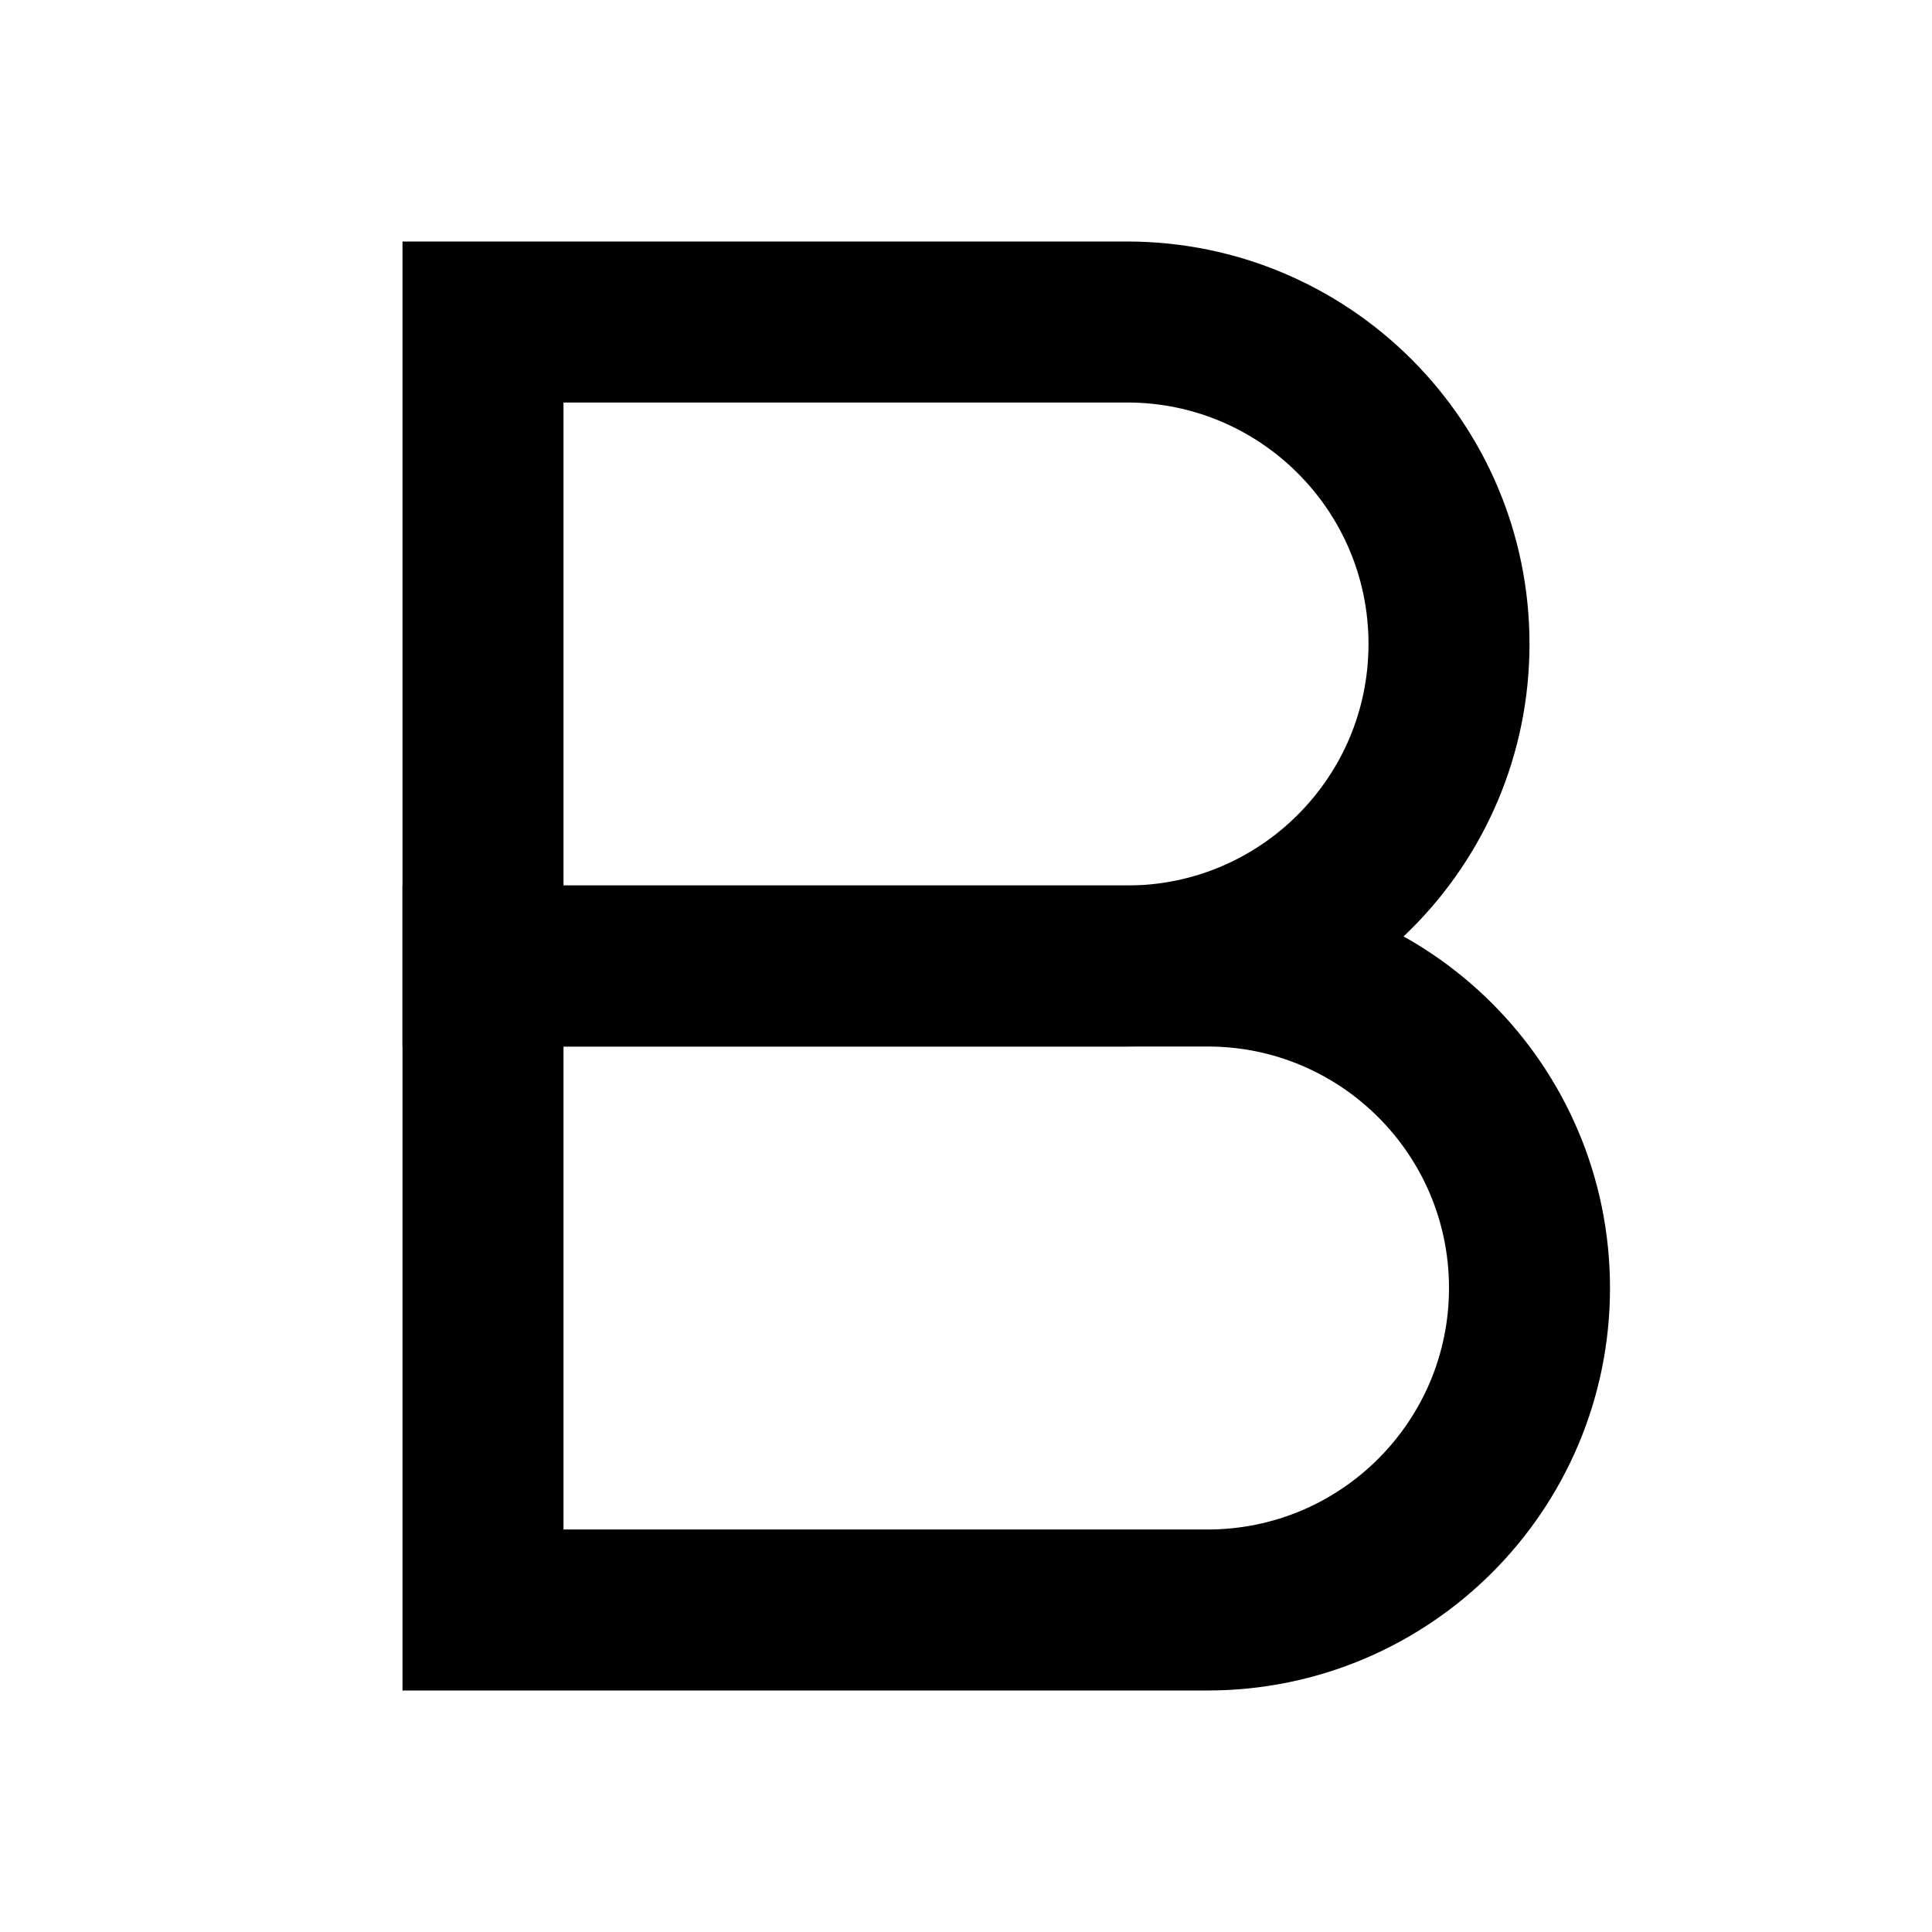
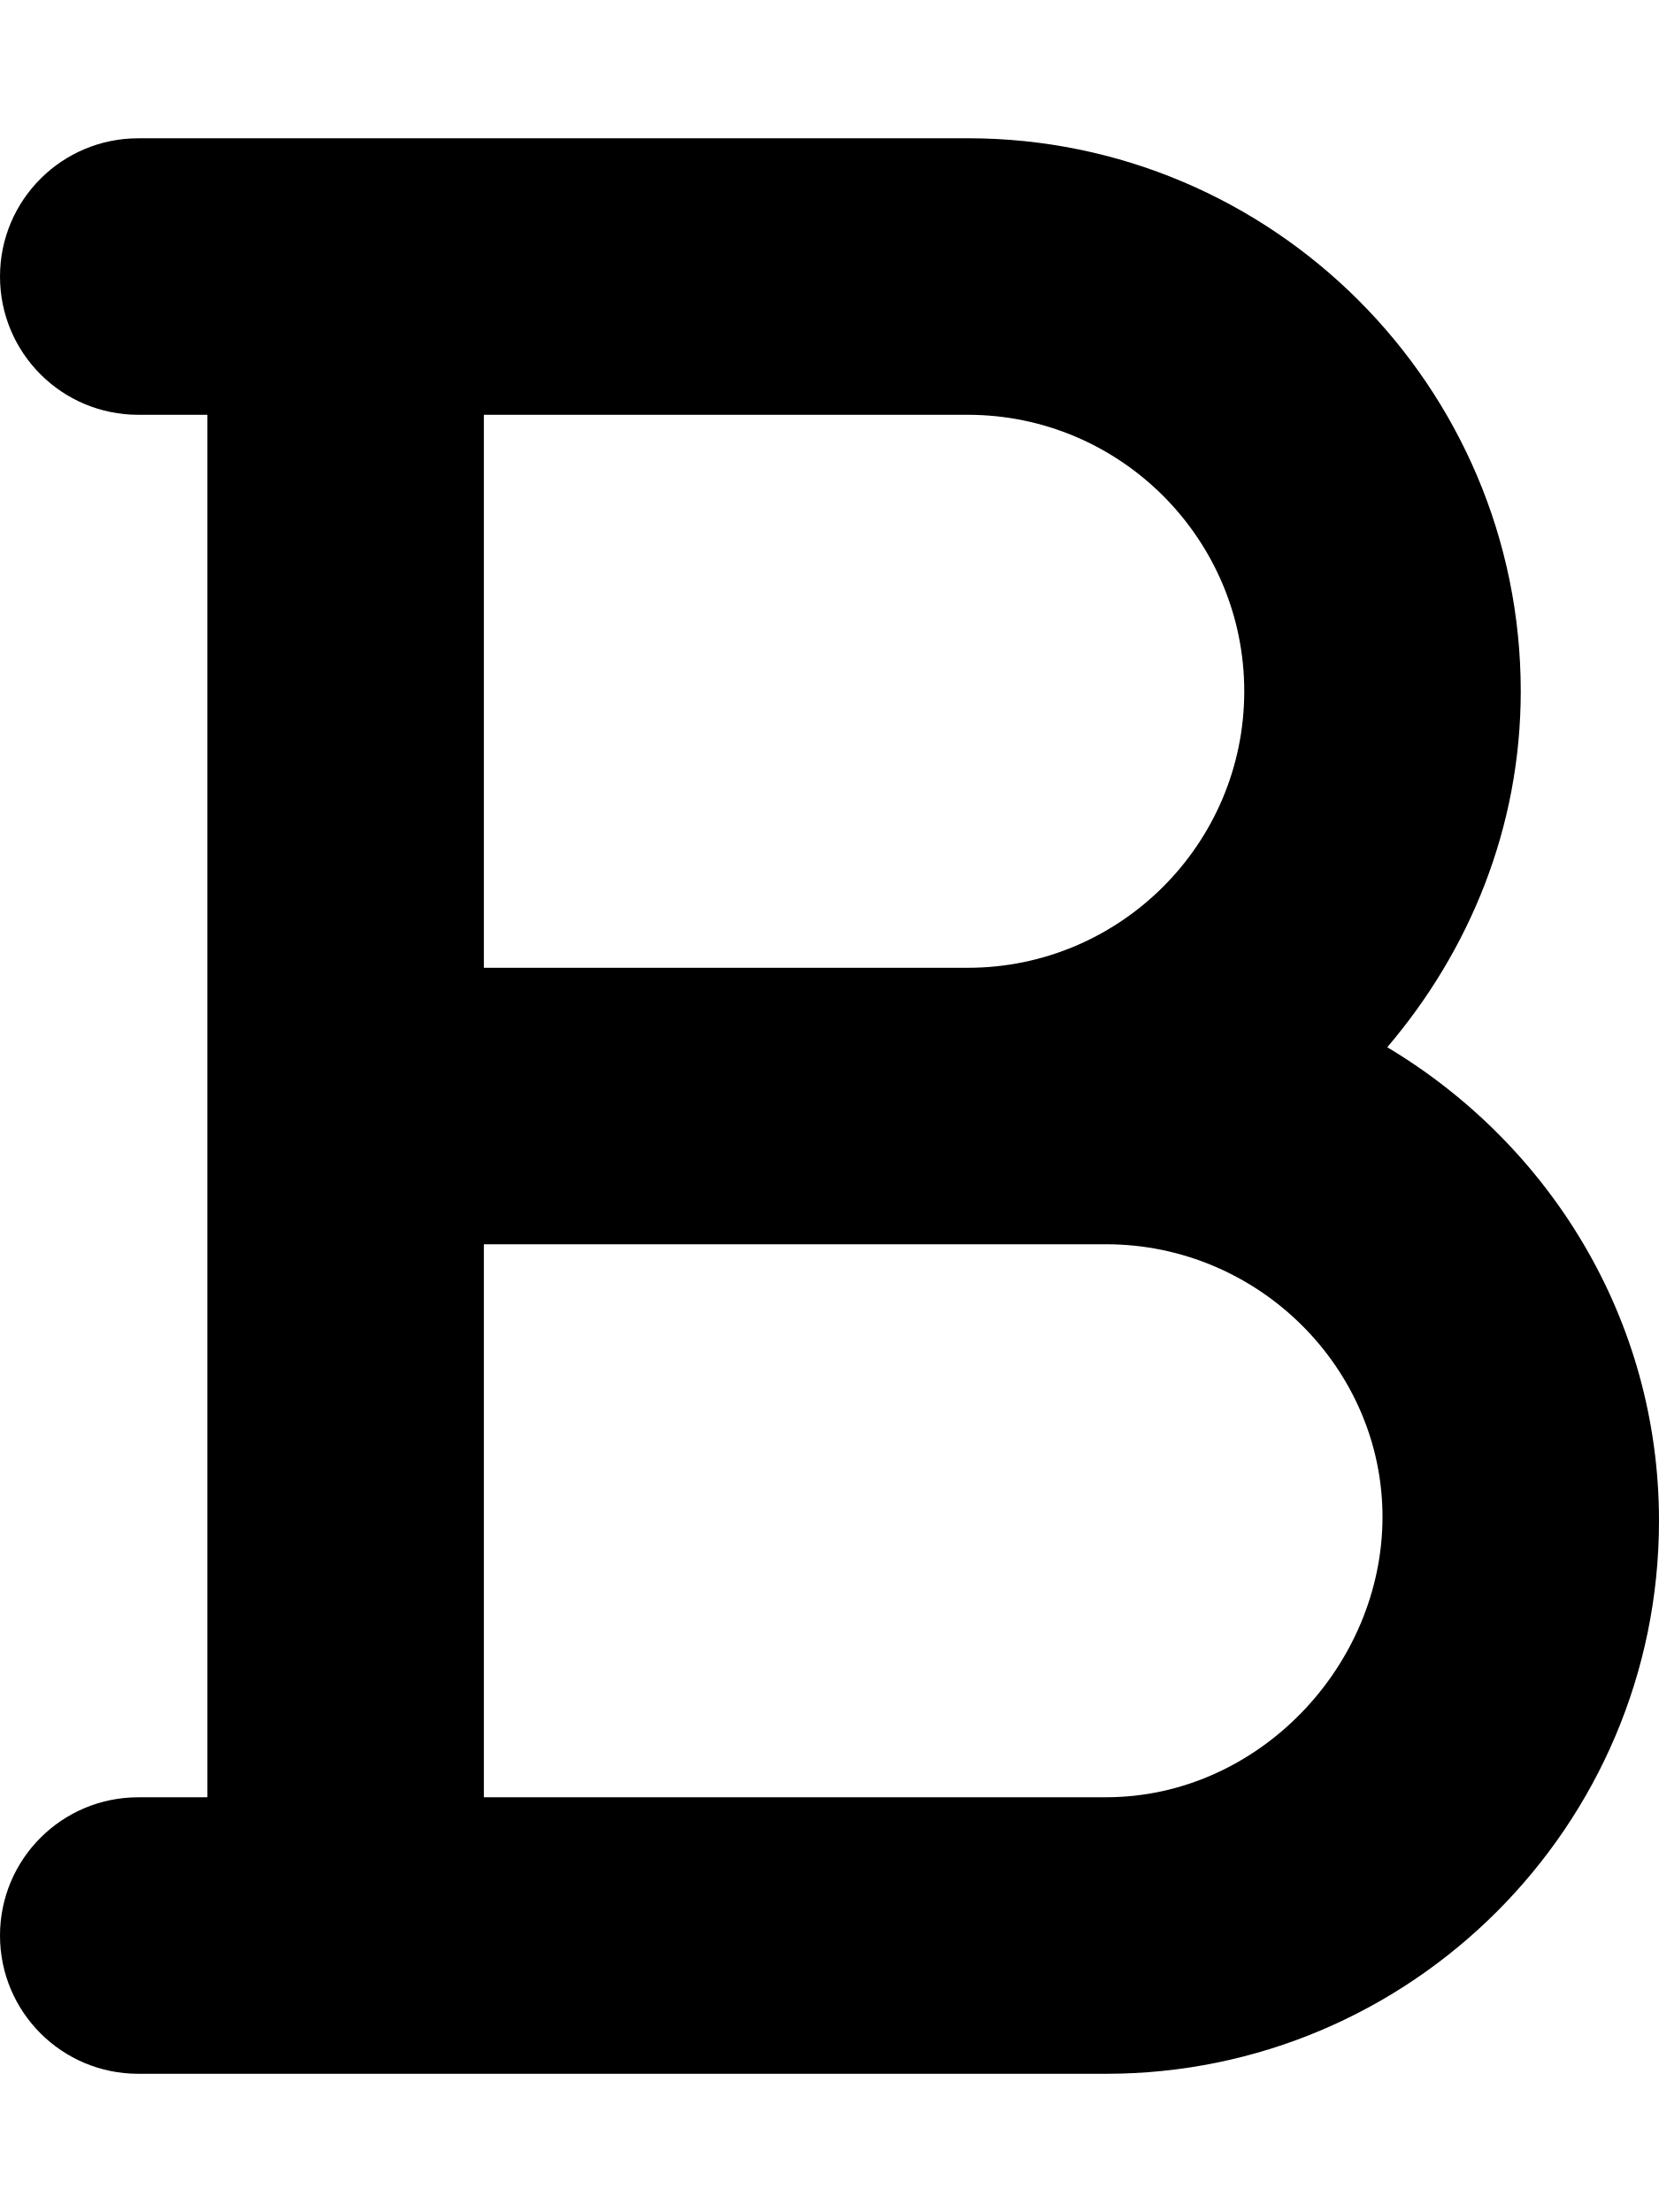
- <svg width="24" height="24" viewBox="0 0 24 24" fill="none" stroke="currentColor" stroke-width="2">
-   <path d="M6 4h8a4 4 0 0 1 4 4 4 4 0 0 1-4 4H6z" />
-   <path d="M6 12h9a4 4 0 0 1 4 4 4 4 0 0 1-4 4H6z" />
+ <svg viewBox="0 0 384 512">
+   <path d="M321.1 242.4C340.1 220.1 352 191.6 352 160c0-70.59-57.42-128-128-128L32 32.01c-17.67 0-32 14.31-32 32s14.33 32 32 32h16v320H32c-17.67 0-32 14.31-32 32s14.33 32 32 32h224c70.58 0 128-57.41 128-128C384 305.3 358.6 264.8 321.1 242.4zM112 96.01H224c35.3 0 64 28.72 64 64s-28.7 64-64 64H112V96.01zM256 416H112v-128H256c35.3 0 64 28.71 64 63.1S291.3 416 256 416z" />
</svg>
